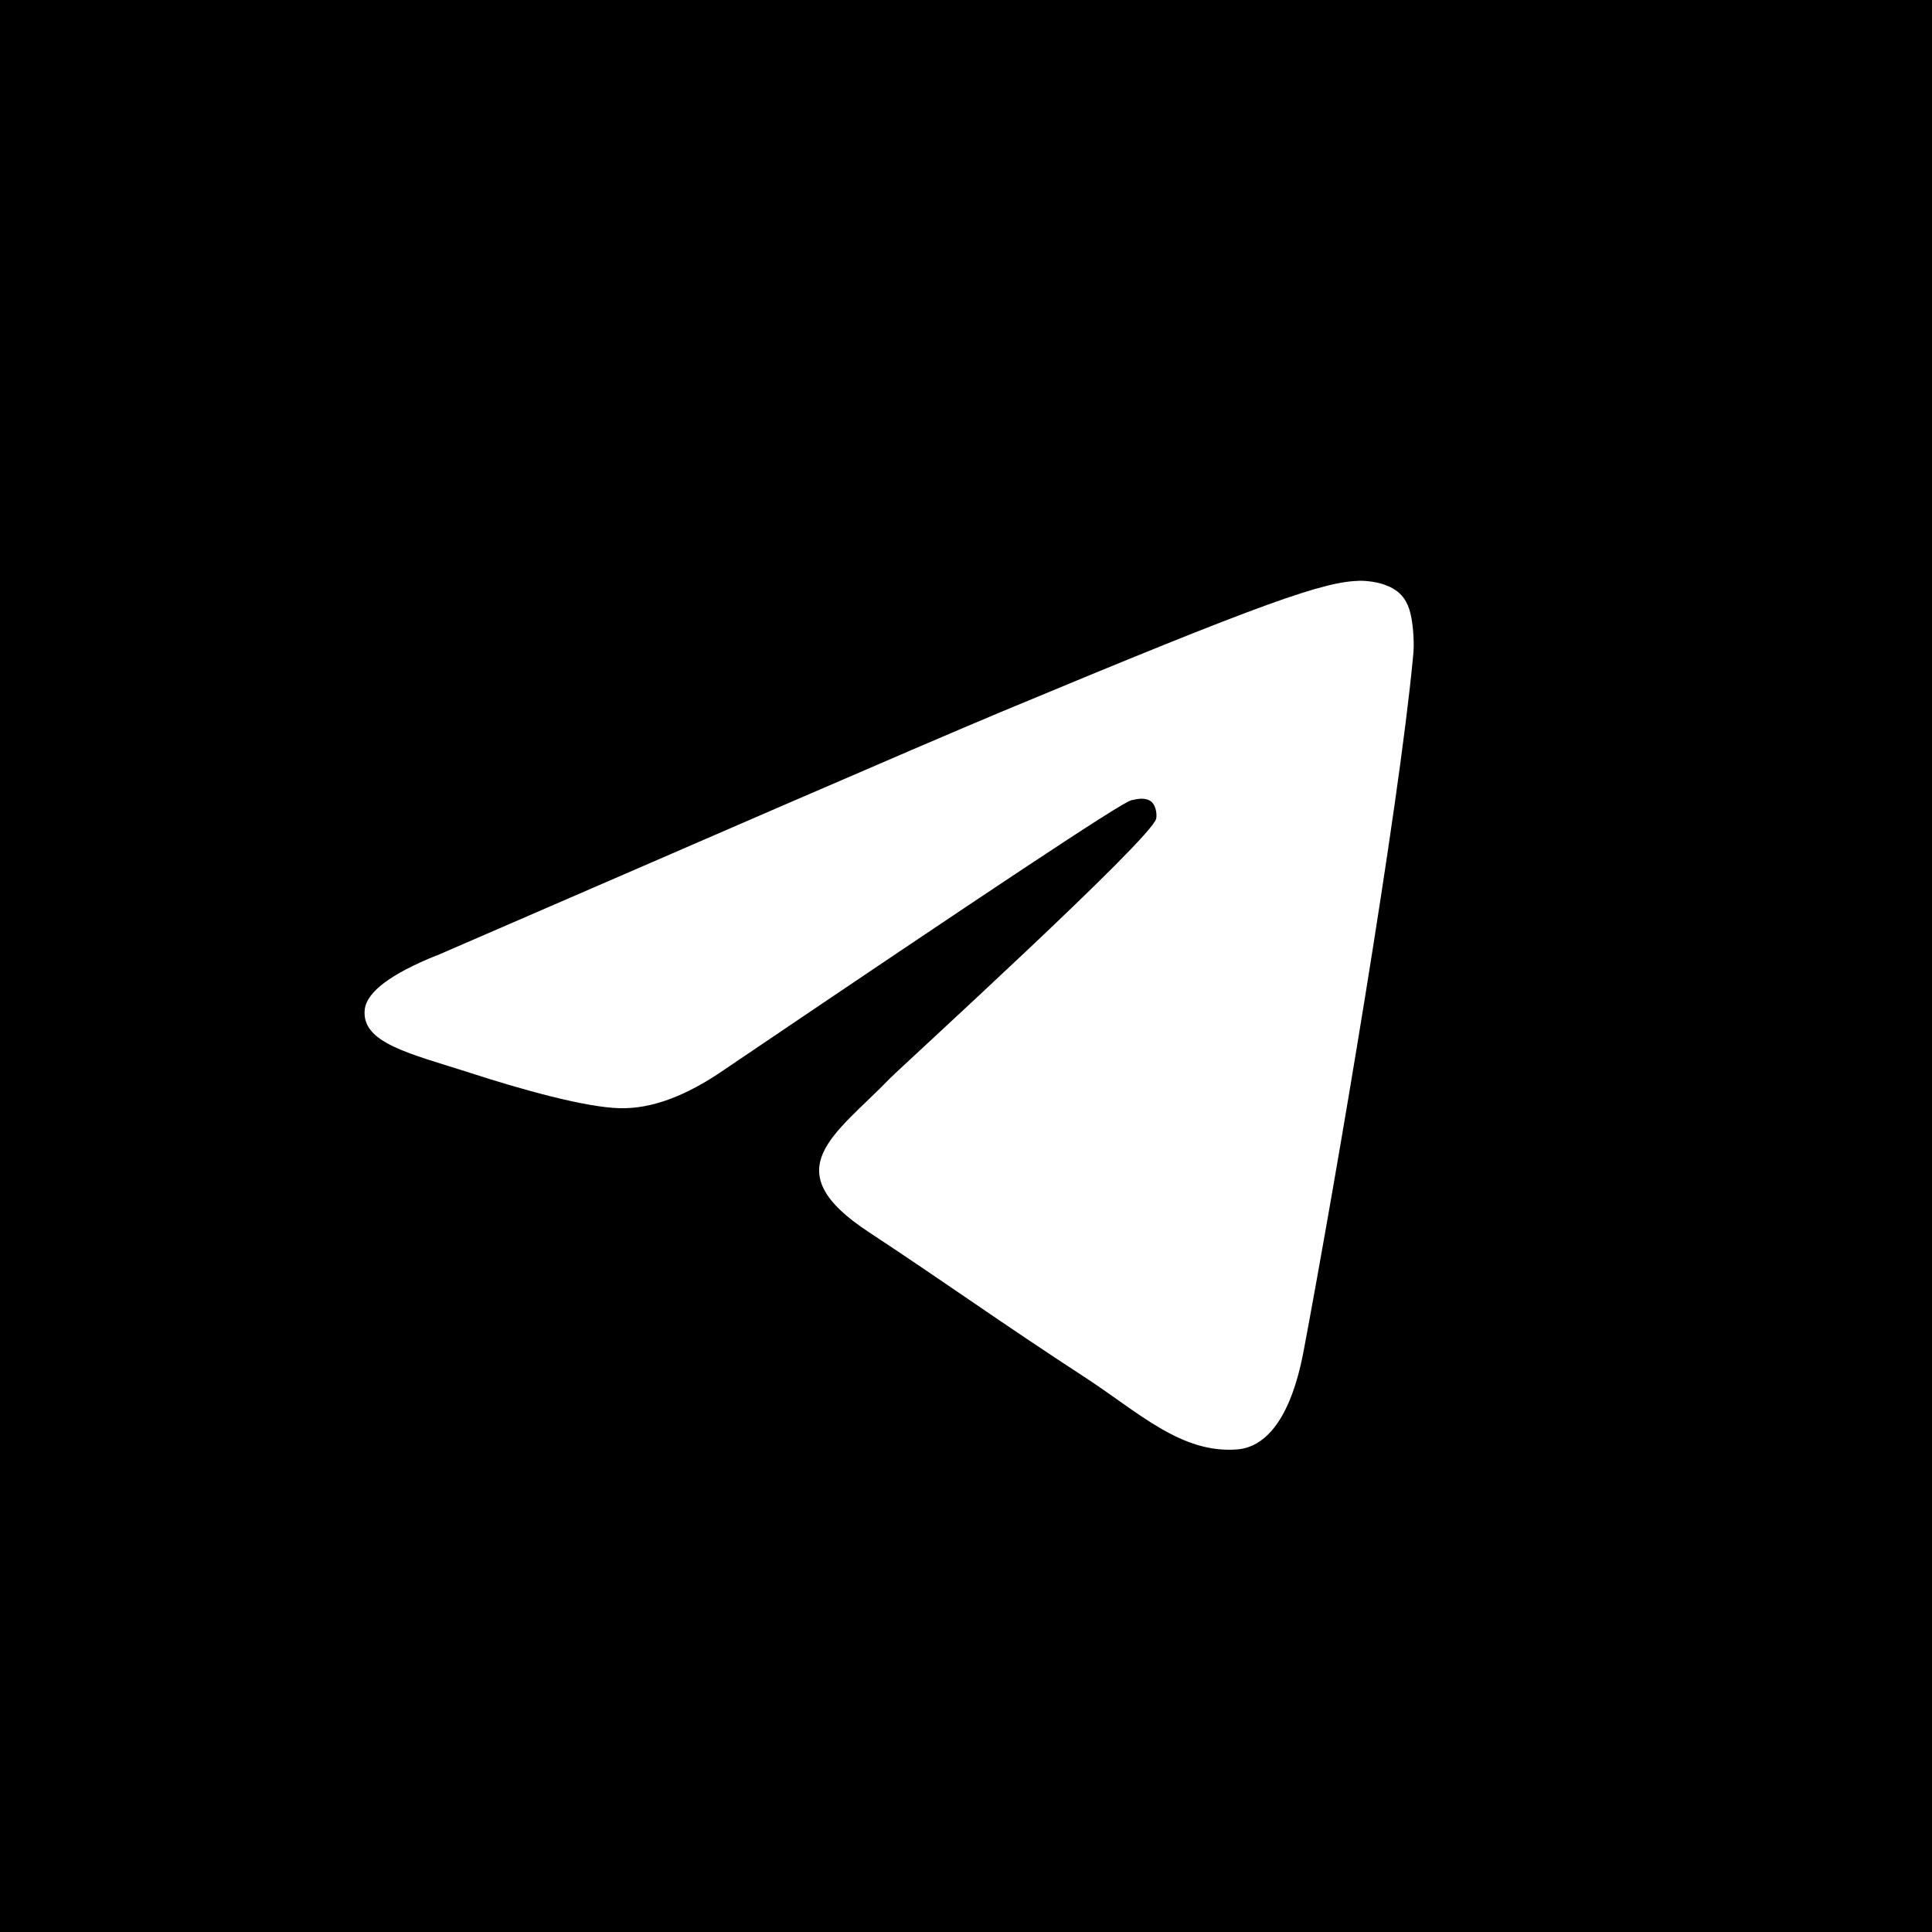
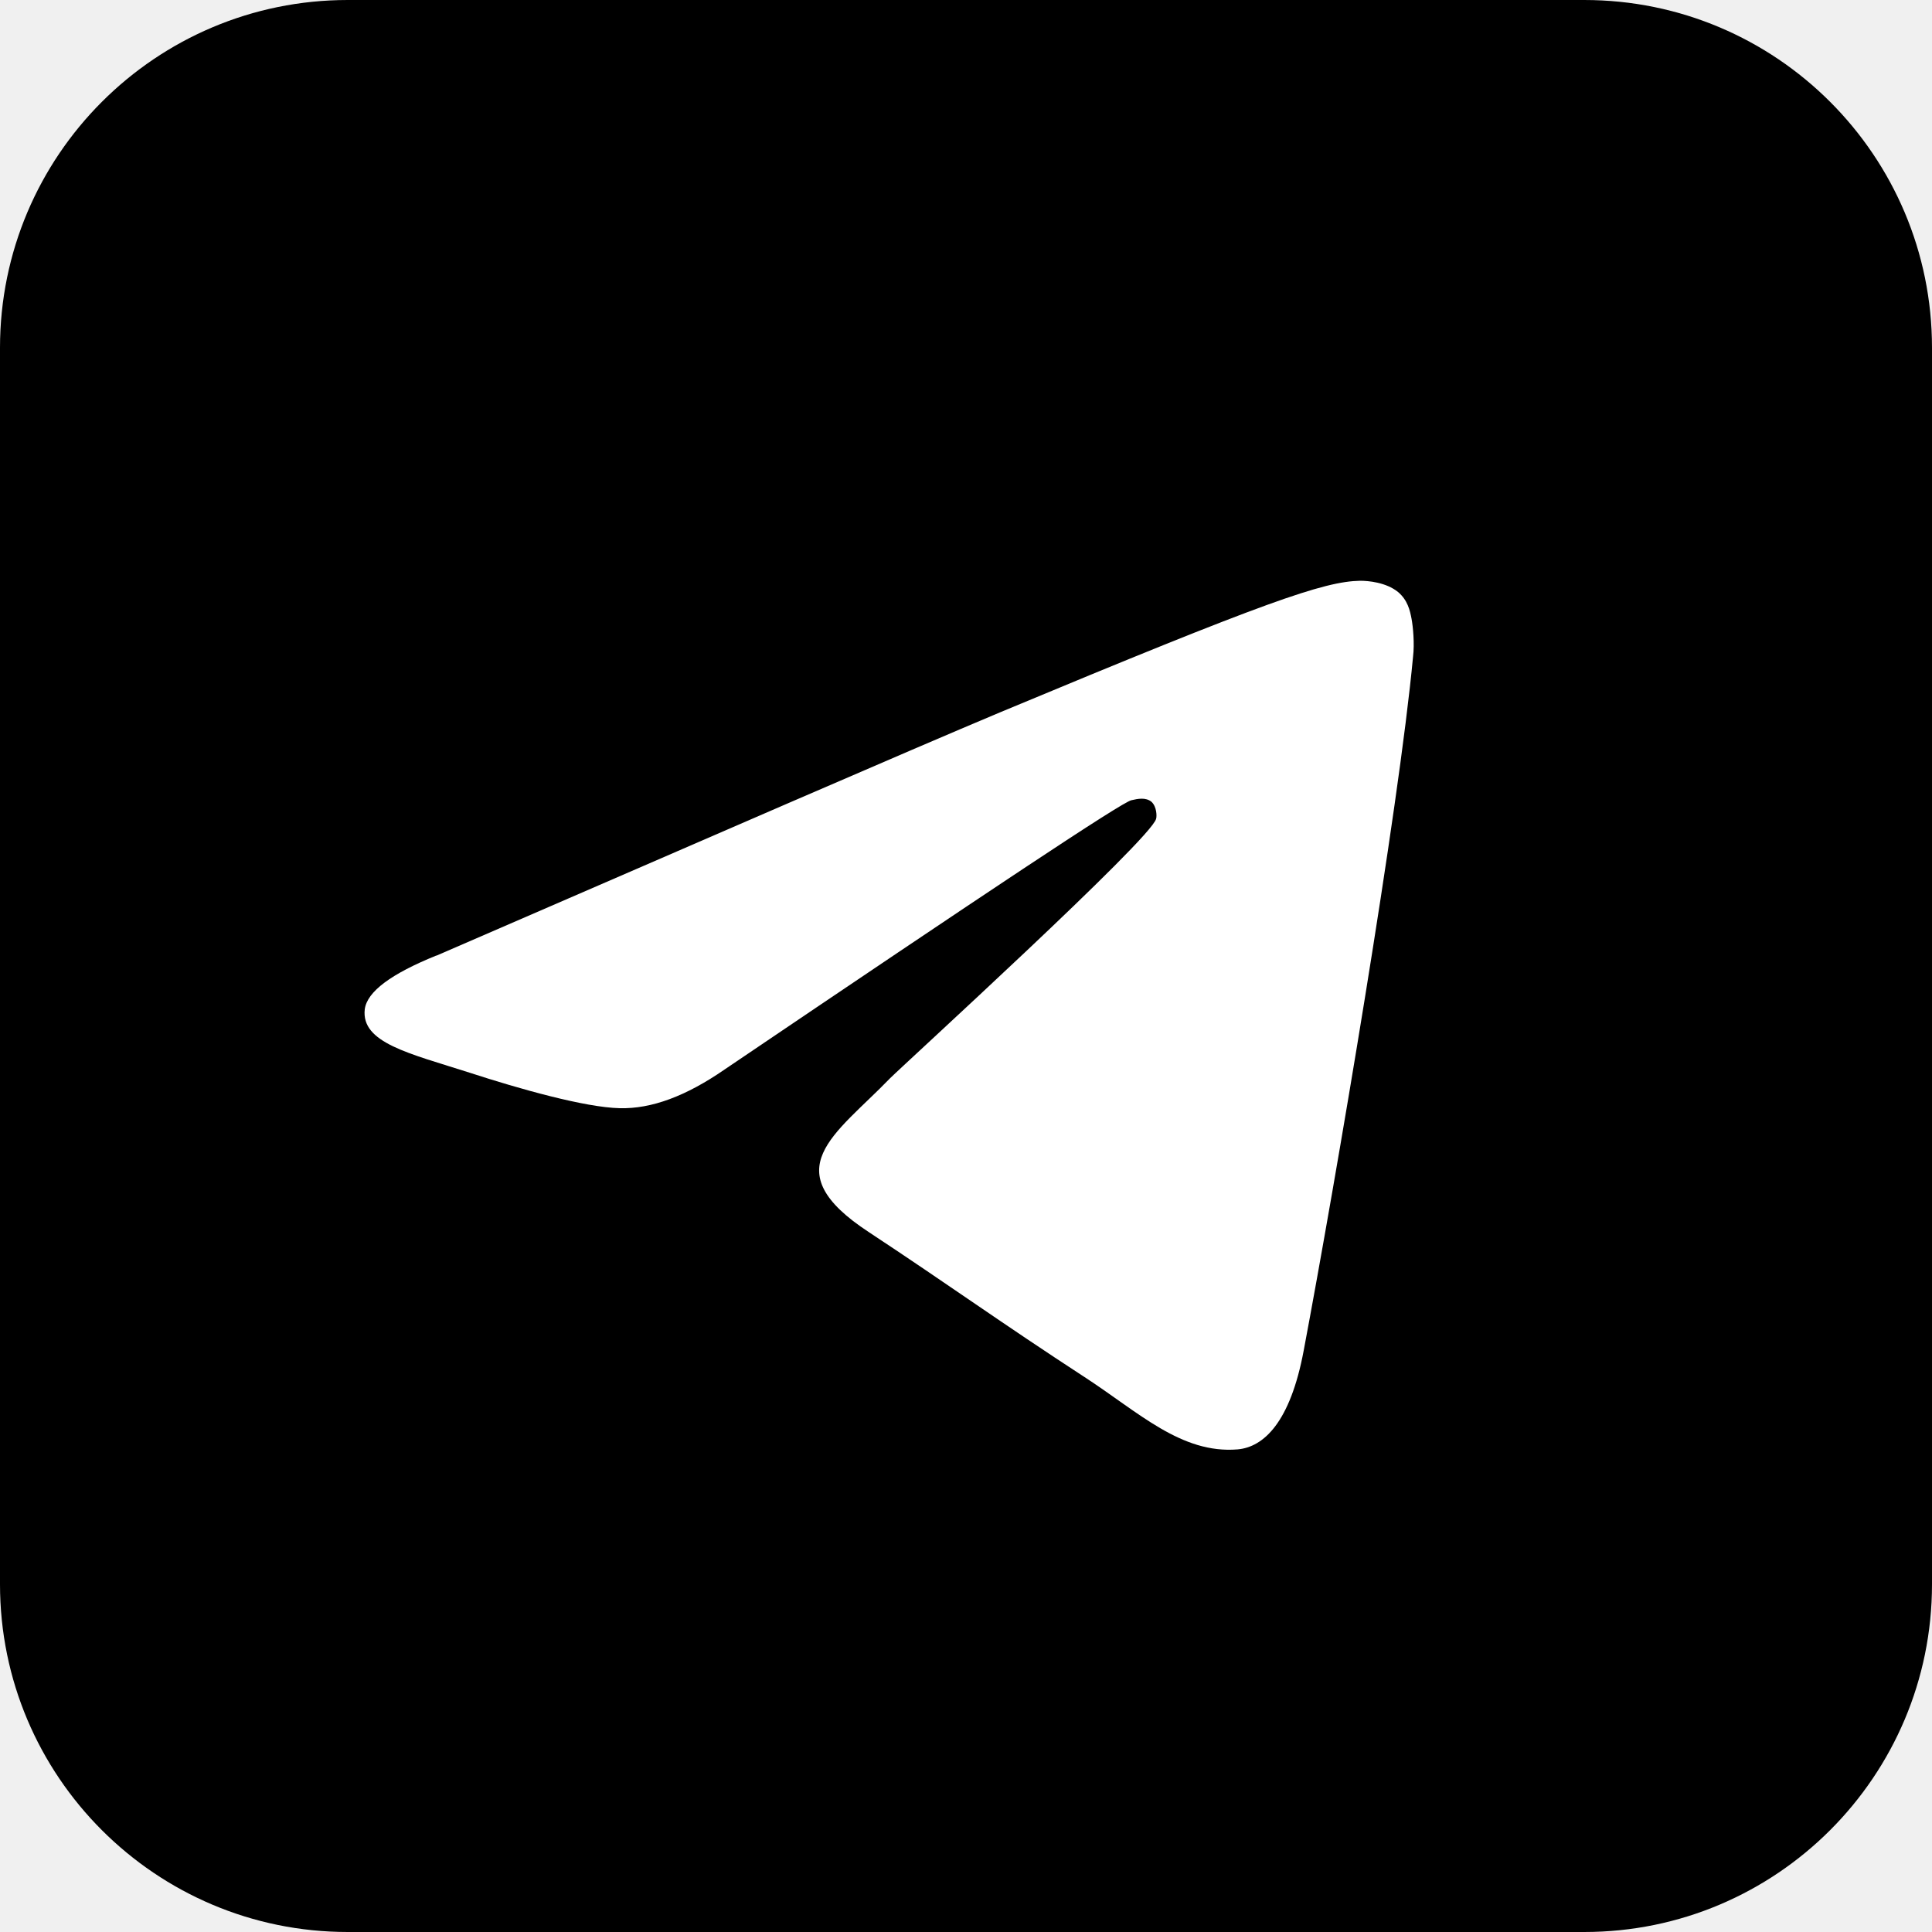
<svg xmlns="http://www.w3.org/2000/svg" id="Layer_2" data-name="Layer 2" viewBox="0 0 50 50">
  <defs>
    <style>
      .cls-1, .cls-2 {
        stroke-width: 0px;
      }

      .cls-2 {
        fill: #fff;
        fill-rule: evenodd;
      }
    </style>
  </defs>
  <g id="Layer_1-2" data-name="Layer 1">
    <g>
-       <rect class="cls-1" width="50" height="50" />
+       <rect class="cls-1" x="0" y="0" width="50" height="50" rx="9" ry="9" />
      <g>
        <circle class="cls-1" cx="25" cy="25" r="25" />
        <path class="cls-2" d="m11.3,24.73c7.29-3.16,12.14-5.27,14.57-6.29,6.93-2.89,8.39-3.39,9.33-3.41.21,0,.67.04.98.29.25.21.31.48.35.69s.08.65.04.98c-.37,3.96-2,13.55-2.83,17.96-.35,1.87-1.04,2.5-1.71,2.56-1.46.12-2.56-.96-3.96-1.87-2.21-1.44-3.43-2.33-5.58-3.75-2.48-1.62-.87-2.52.54-3.98.37-.37,6.77-6.2,6.89-6.72.02-.06.02-.31-.12-.44-.15-.12-.35-.08-.52-.04-.23.04-3.73,2.37-10.53,6.97-1,.69-1.89,1.02-2.71,1-.9-.02-2.6-.5-3.89-.92-1.56-.5-2.81-.77-2.71-1.64.06-.46.69-.92,1.85-1.39Z" />
      </g>
    </g>
  </g>
</svg>
